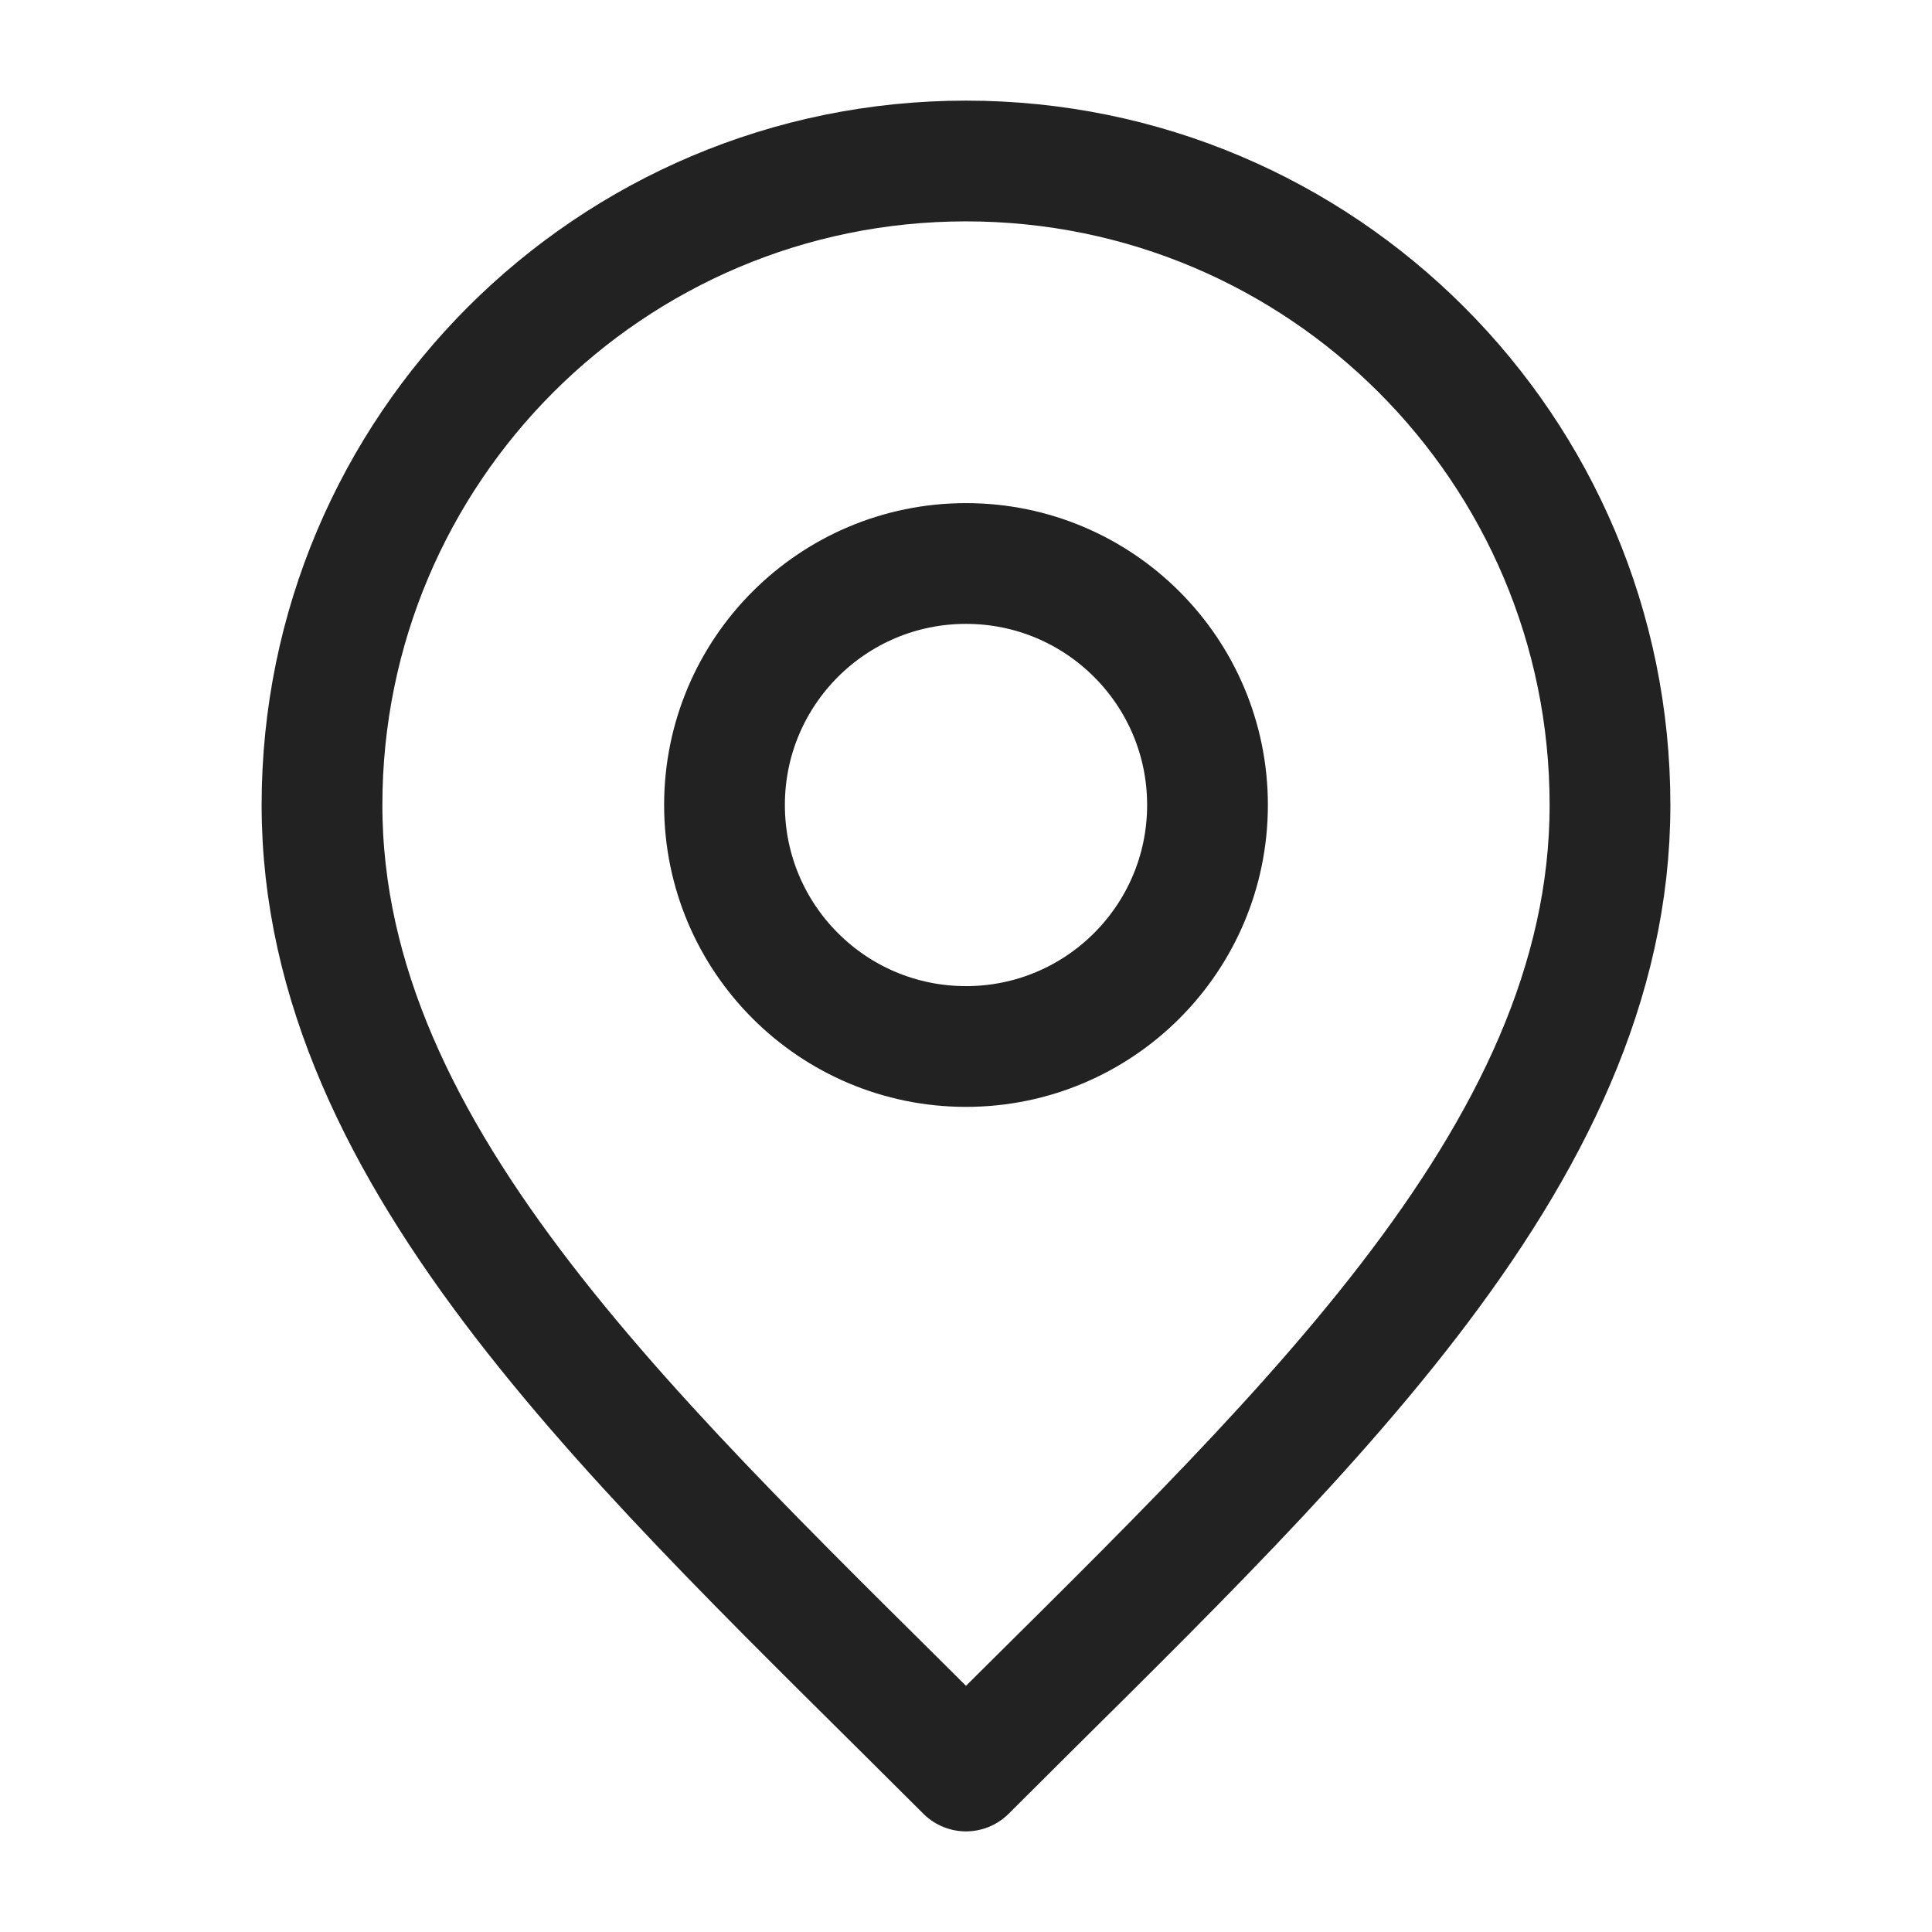
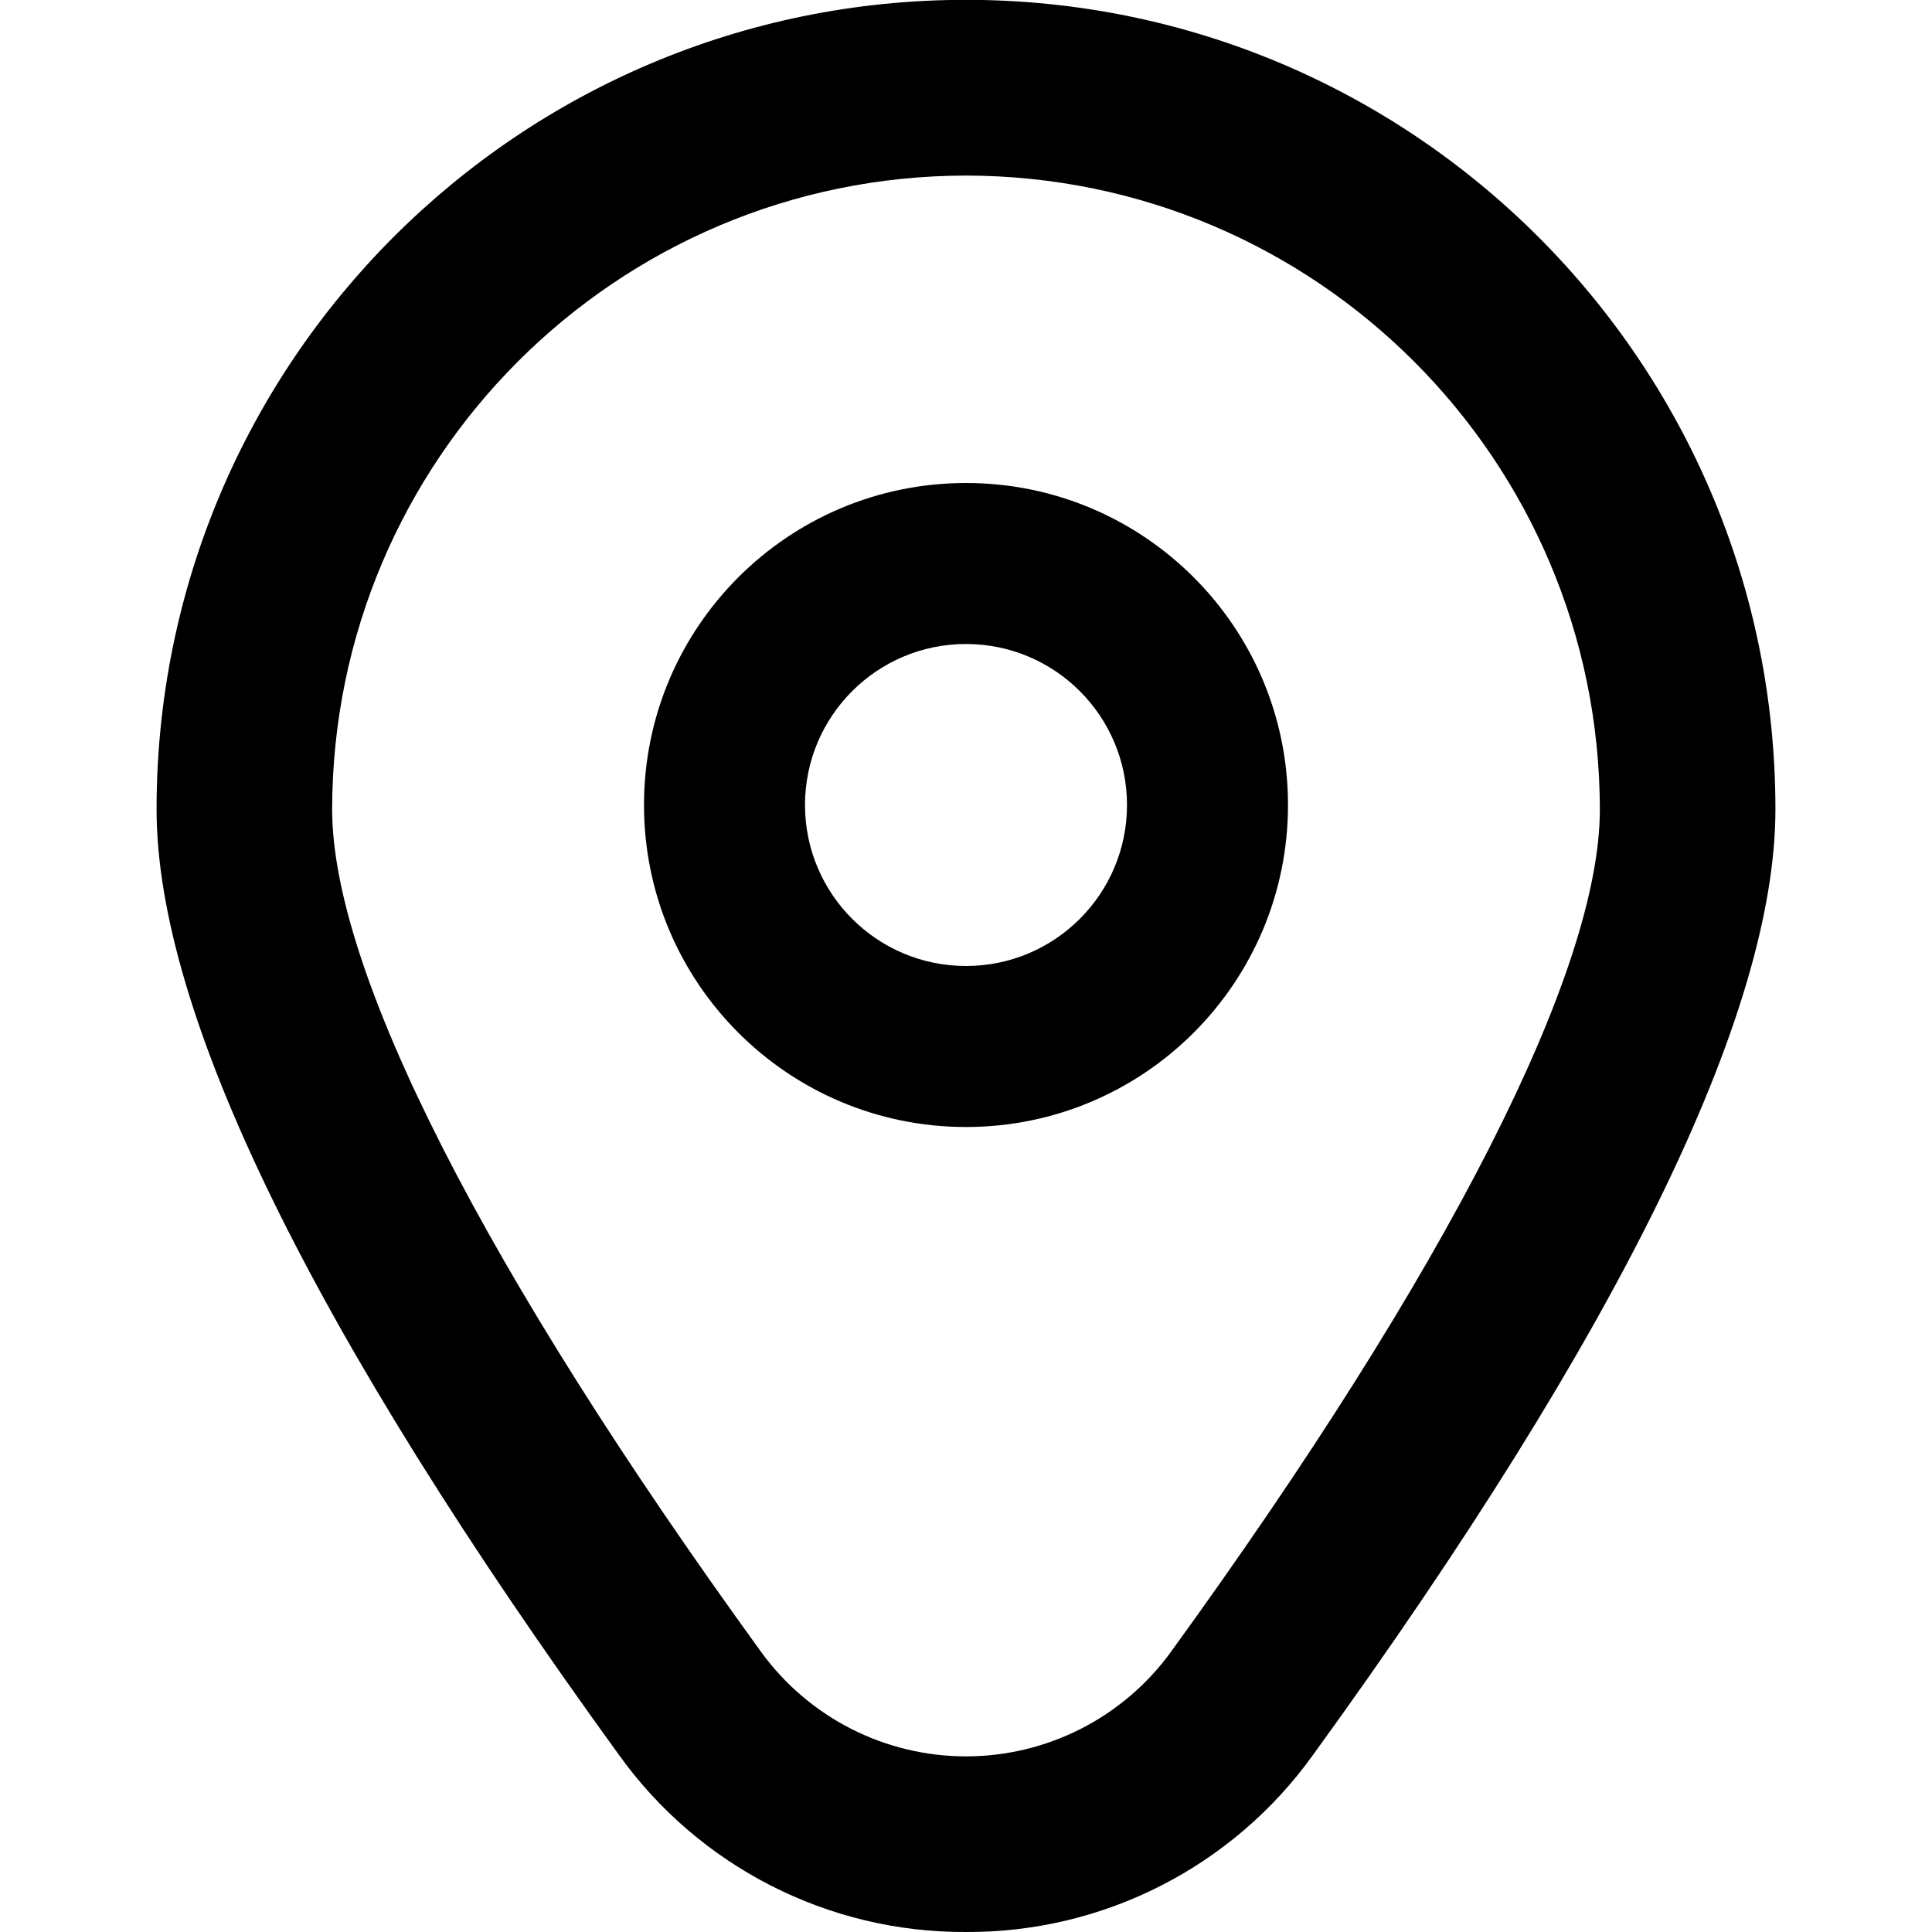
- <svg xmlns="http://www.w3.org/2000/svg" viewBox="0 0 24 24" fill="none">
-   <path d="M12 13C13.657 13 15 11.657 15 10C15 8.343 13.657 7 12 7C10.343 7 9 8.343 9 10C9 11.657 10.343 13 12 13Z" class="stroke-current" stroke-width="1.5" stroke="#222222" stroke-linecap="round" stroke-linejoin="round" />
-   <path d="M12 22C16 18 20 14.418 20 10C20 5.582 16.418 2 12 2C7.582 2 4 5.582 4 10C4 14.418 8 18 12 22Z" class="stroke-current" stroke-width="1.5" stroke="#222222" stroke-linecap="round" stroke-linejoin="round" />
+ <svg xmlns="http://www.w3.org/2000/svg" id="Outline" viewBox="0 0 24 24" width="512" height="512">
+   <path d="M12,6a4,4,0,1,0,4,4A4,4,0,0,0,12,6Zm0,6a2,2,0,1,1,2-2A2,2,0,0,1,12,12Z" />
+   <path d="M12,24a5.271,5.271,0,0,1-4.311-2.2c-3.811-5.257-5.744-9.209-5.744-11.747a10.055,10.055,0,0,1,20.11,0c0,2.538-1.933,6.49-5.744,11.747A5.271,5.271,0,0,1,12,24ZM12,2.181a7.883,7.883,0,0,0-7.874,7.874c0,2.01,1.893,5.727,5.329,10.466a3.145,3.145,0,0,0,5.09,0c3.436-4.739,5.329-8.456,5.329-10.466A7.883,7.883,0,0,0,12,2.181Z" />
</svg>
